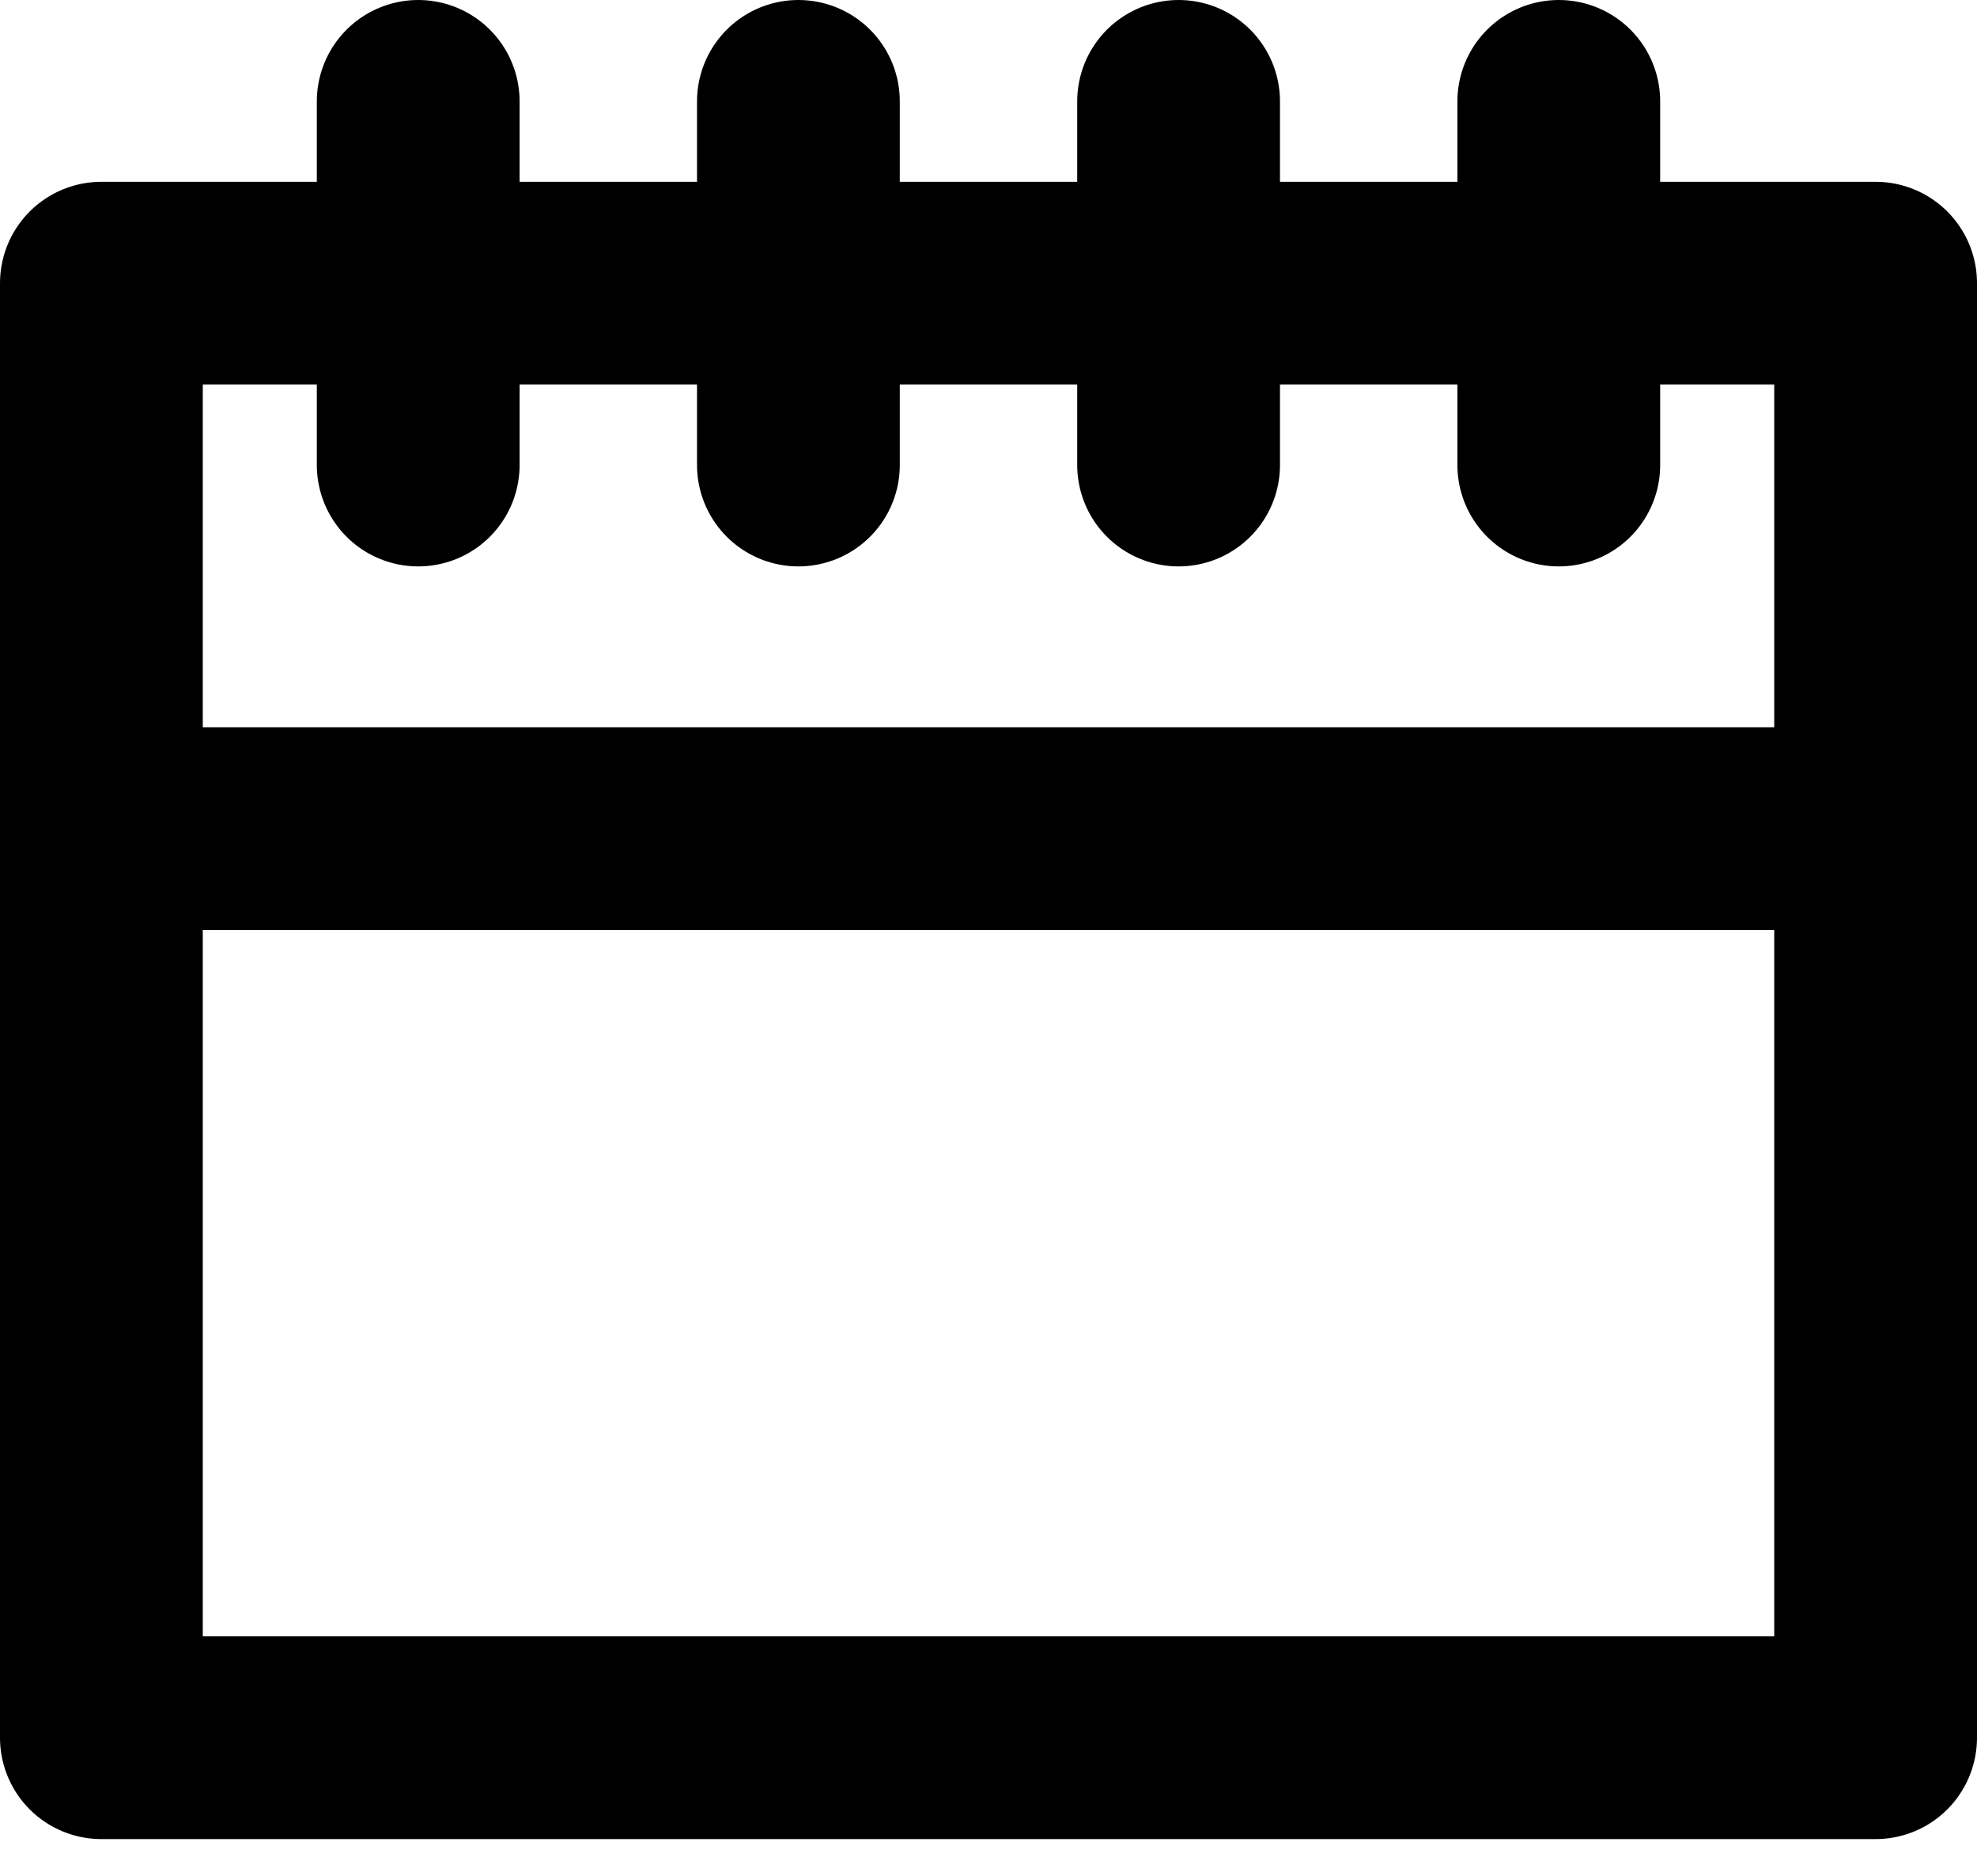
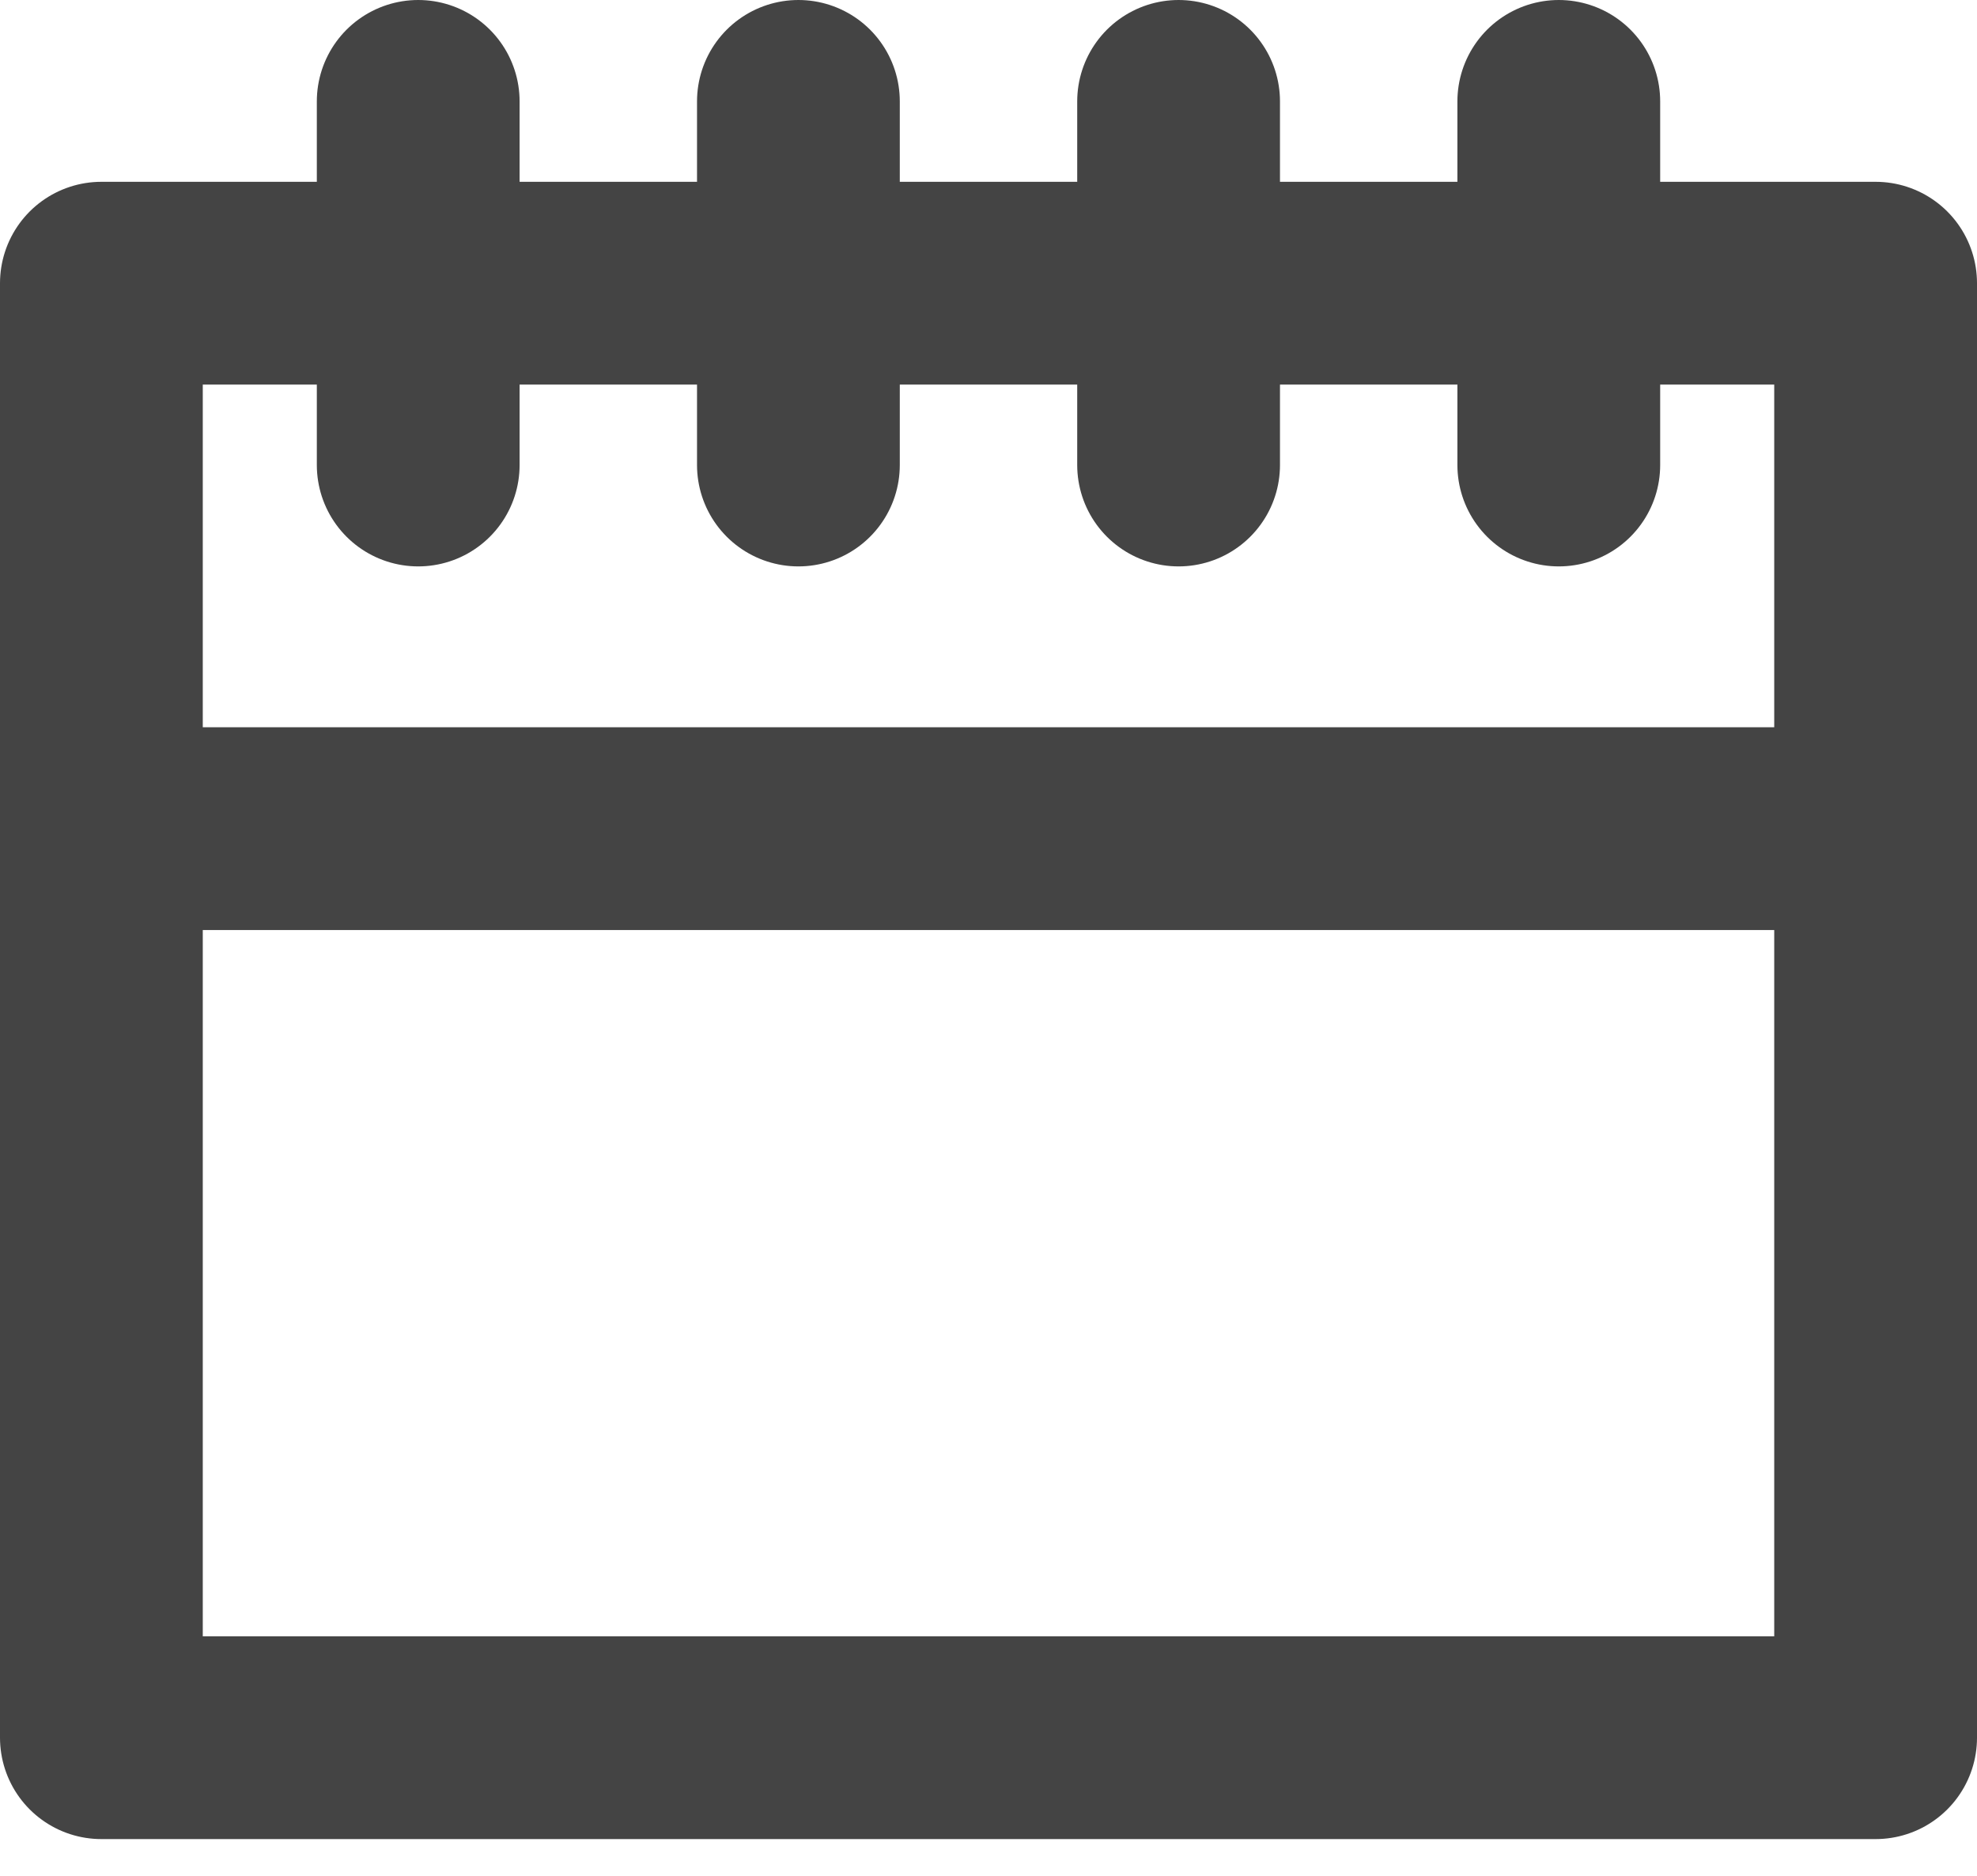
<svg xmlns="http://www.w3.org/2000/svg" width="39" height="37" fill="none" viewBox="0 0 39 37">
-   <path stroke="#000" stroke-linecap="round" stroke-linejoin="round" stroke-width="4" d="M30.75 2V9.172M2 5.586V34.275H37V5.586H2ZM2 16.345H37H2ZM8.25 2V9.172V2ZM15.75 2V9.172V2ZM23.25 2V9.172V2Z" />
+   <path stroke="#444" stroke-linecap="round" stroke-linejoin="round" stroke-width="4" d="M30.75 2V9.172M2 5.586V34.275H37V5.586H2ZM2 16.345H37H2ZM8.25 2V9.172V2ZM15.75 2V9.172V2ZM23.25 2V9.172V2Z" />
</svg>
